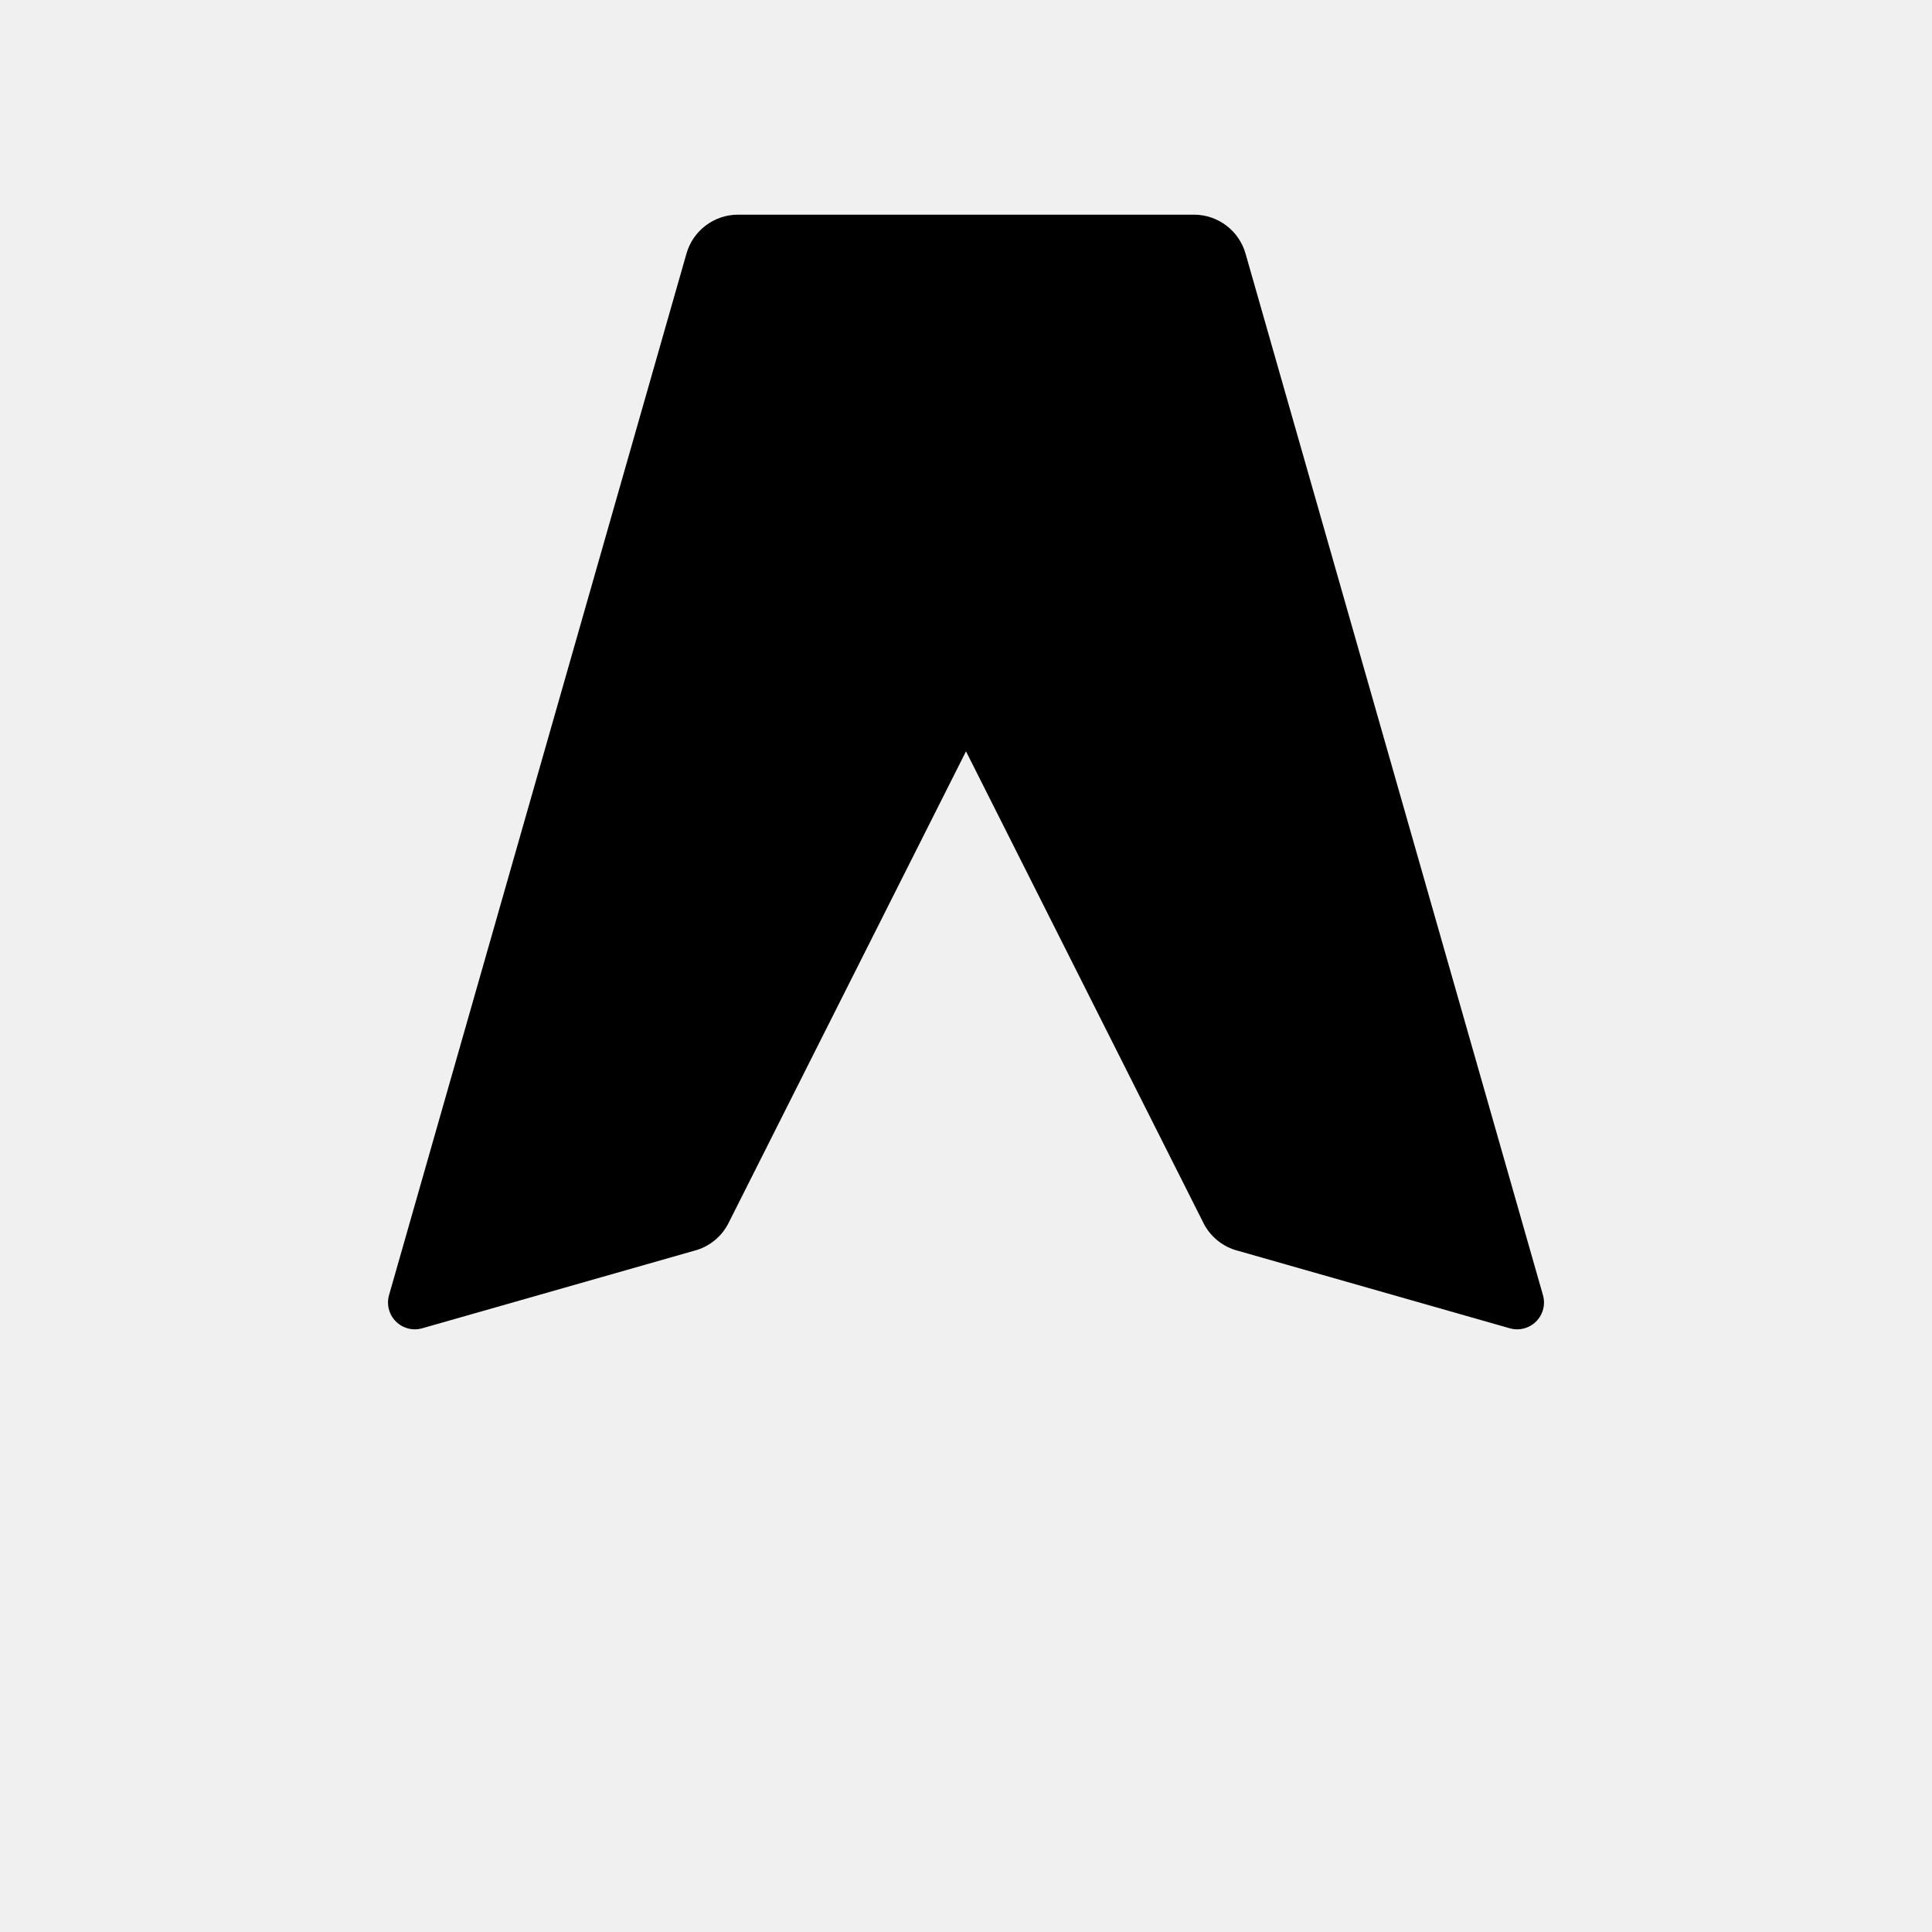
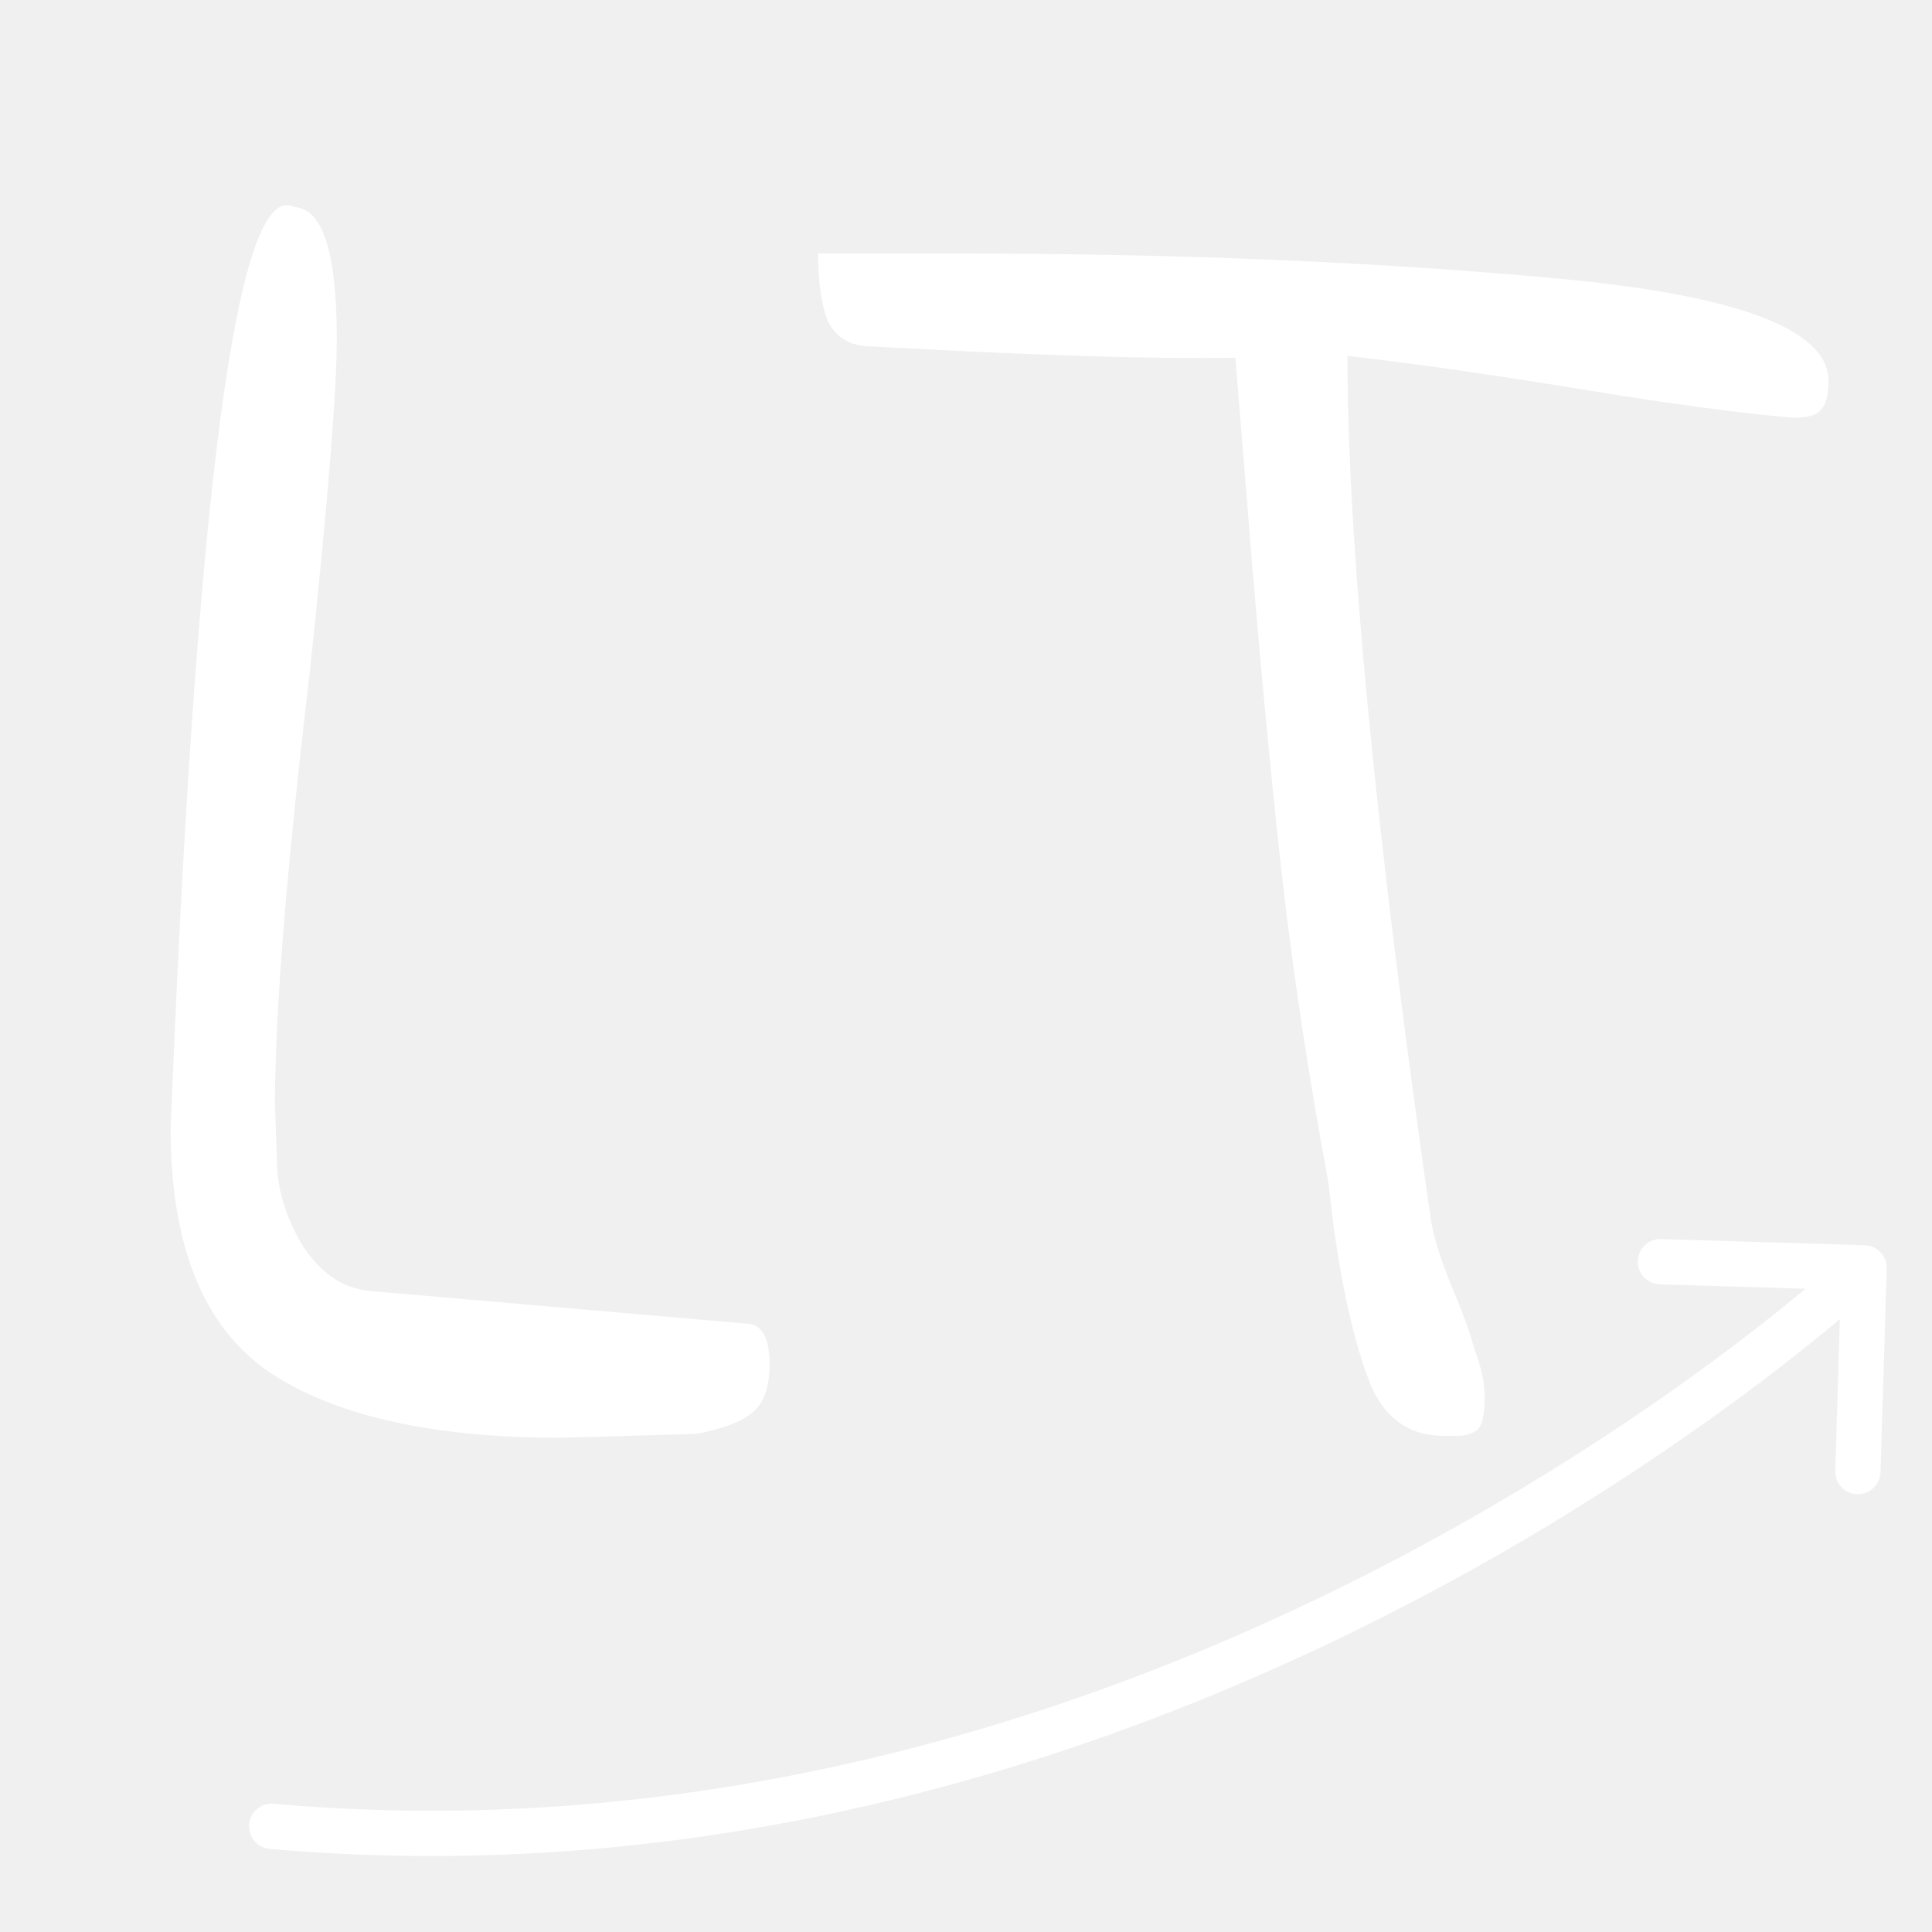
- <svg xmlns="http://www.w3.org/2000/svg" fill="none" viewBox="0 0 36 36">
-   <path fill="#000" d="M22.25 4h-8.5a1 1 0 0 0-.96.73l-5.54 19.4a.5.5 0 0 0 .62.62l5.05-1.44a1 1 0 0 0 .67-.55L18 14l4.41 8.76a1 1 0 0 0 .67.55l5.05 1.44a.5.5 0 0 0 .62-.62l-5.54-19.4a1 1 0 0 0-.96-.73Z" />
+ <svg xmlns="http://www.w3.org/2000/svg" width="128" height="128" viewBox="0 0 128 128" fill="none">
+   <style>
+     /* Follow the browser tab's color scheme: light mark on dark tabs, dark on light. */
+     path {
+       fill: #ffffff;
+     }
+     @media (prefers-color-scheme: light) {
+       path {
+         fill: #000000;
+       }
+     }
+   </style>
+   <path d="M37.161 95.256C28.628 95.256 22.185 93.805 17.833 90.904C13.481 87.917 11.305 82.541 11.305 74.776C13.012 32.109 15.742 11.757 19.497 13.72C21.374 13.805 22.313 16.707 22.313 22.424C22.313 25.923 21.716 33.304 20.521 44.568C18.985 57.539 18.217 67.053 18.217 73.112L18.345 76.824C18.345 78.701 18.9 80.579 20.009 82.456C21.204 84.333 22.697 85.357 24.489 85.528L49.577 87.704C50.516 87.789 50.985 88.685 50.985 90.392C50.985 91.928 50.601 92.995 49.833 93.592C49.15 94.189 47.913 94.659 46.121 95L37.161 95.256ZM95.672 95.128C93.283 95.128 91.619 93.891 90.68 91.416C89.741 88.941 88.973 85.613 88.376 81.432L87.992 78.232C86.712 71.405 85.688 64.621 84.92 57.88C84.152 51.053 83.384 42.819 82.616 33.176L81.848 23.704C76.728 23.789 69.432 23.576 59.96 23.064L57.4 22.936C56.205 22.851 55.352 22.296 54.84 21.272C54.413 20.163 54.2 18.669 54.2 16.792H63.032C77.88 16.792 91.277 17.347 103.224 18.456C115.171 19.565 121.144 21.827 121.144 25.24C121.144 26.179 120.973 26.819 120.632 27.16C120.376 27.501 119.779 27.672 118.84 27.672C115.427 27.416 110.136 26.691 102.968 25.496C101.347 25.24 99.384 24.941 97.08 24.6C94.776 24.259 92.173 23.917 89.272 23.576C89.272 35.949 91.107 54.979 94.776 80.664C94.947 81.944 95.544 83.779 96.568 86.168C96.995 87.192 97.379 88.301 97.72 89.496C98.147 90.605 98.36 91.629 98.36 92.568C98.36 93.763 98.189 94.488 97.848 94.744C97.507 95 97.08 95.128 96.568 95.128C96.141 95.128 95.843 95.128 95.672 95.128Z" />
+   <path d="M18.132 119.506C17.307 119.433 16.579 120.043 16.506 120.868C16.433 121.693 17.043 122.421 17.868 122.494L18 121L18.132 119.506ZM18 121L17.868 122.494C48.499 125.2 75.167 115.832 94.137 105.831C103.627 100.828 111.211 95.656 116.425 91.731C119.033 89.769 121.051 88.117 122.42 86.951C123.105 86.369 123.628 85.908 123.981 85.591C124.158 85.432 124.293 85.31 124.384 85.226C124.43 85.184 124.465 85.151 124.489 85.129C124.501 85.118 124.51 85.109 124.517 85.103C124.52 85.1 124.522 85.098 124.524 85.096C124.525 85.095 124.526 85.094 124.527 85.094C124.527 85.093 124.528 85.092 123.5 84C122.472 82.908 122.472 82.907 122.472 82.907C122.472 82.907 122.472 82.908 122.472 82.908C122.471 82.909 122.469 82.91 122.467 82.912C122.463 82.916 122.455 82.923 122.446 82.932C122.426 82.951 122.395 82.979 122.354 83.017C122.271 83.093 122.146 83.207 121.978 83.358C121.643 83.658 121.14 84.102 120.476 84.667C119.148 85.796 117.177 87.411 114.621 89.334C109.508 93.182 102.06 98.263 92.738 103.177C74.083 113.013 48.001 122.144 18.132 119.506L18 121ZM124.999 84.046C125.024 83.218 124.374 82.526 123.546 82.501L110.052 82.091C109.224 82.065 108.532 82.716 108.507 83.544C108.482 84.372 109.133 85.064 109.961 85.089L121.955 85.454L121.59 97.448C121.565 98.276 122.216 98.968 123.044 98.993C123.872 99.018 124.564 98.367 124.589 97.539L124.999 84.046Z" />
</svg>
